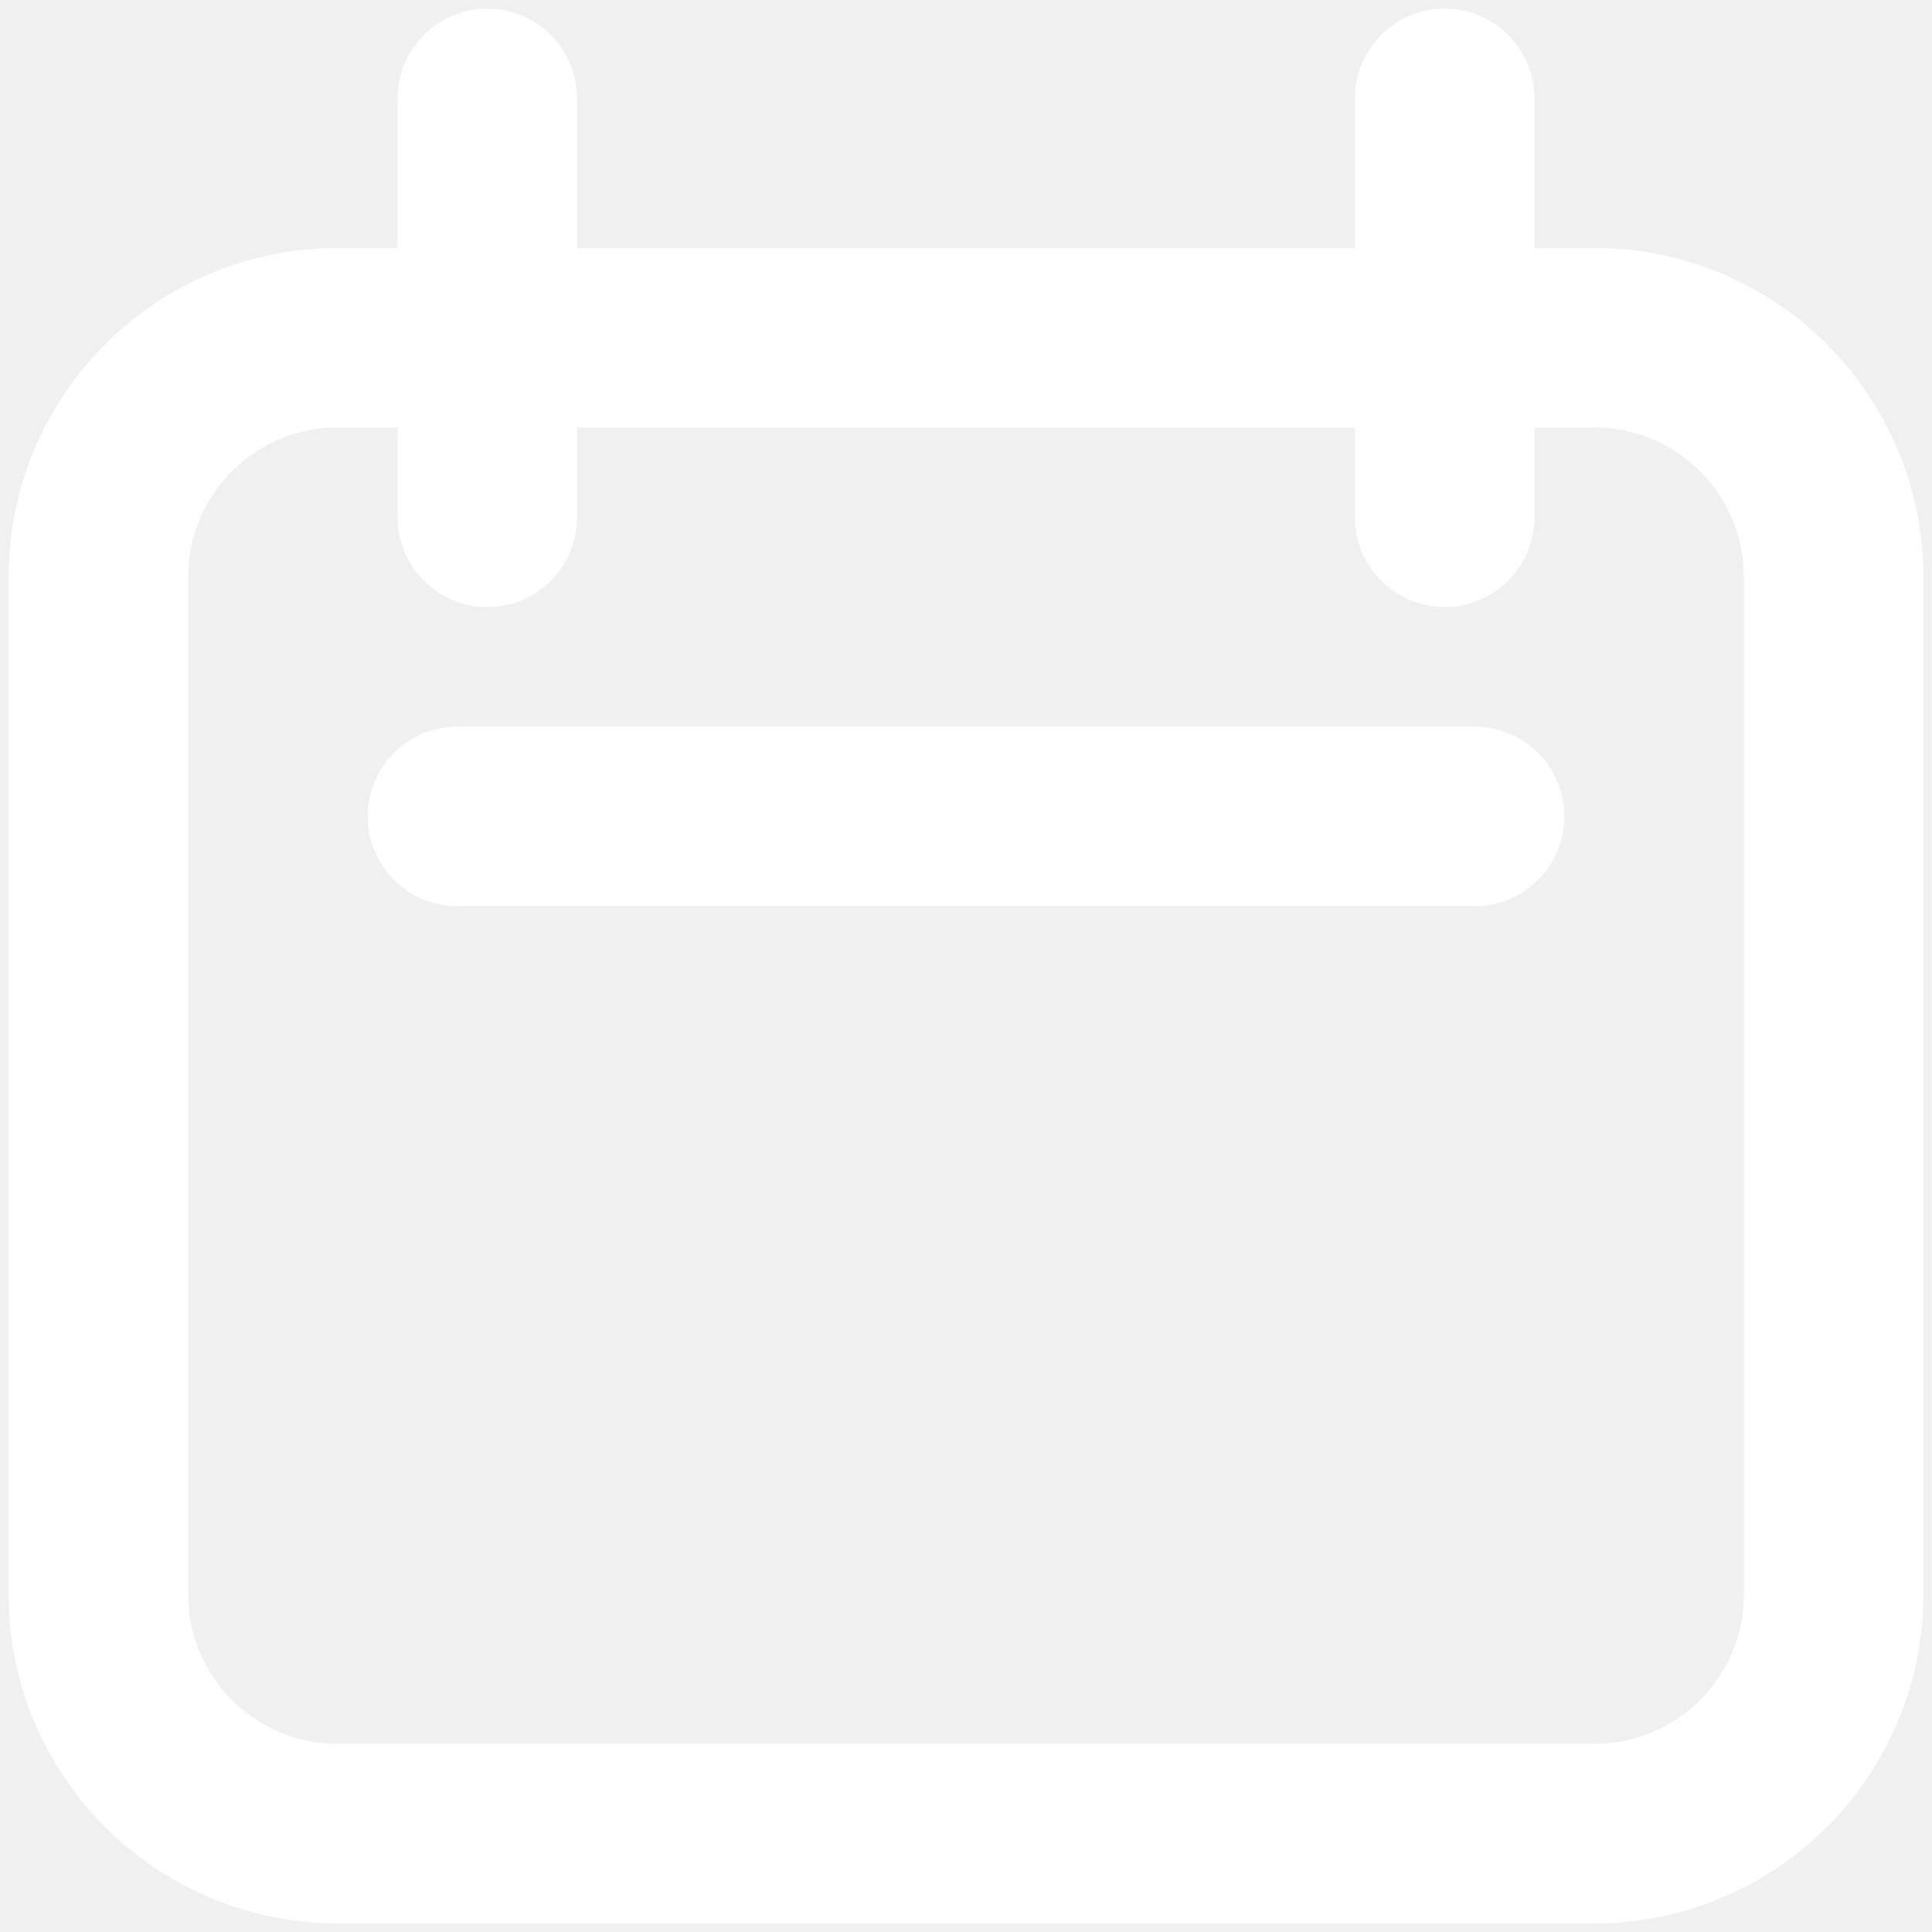
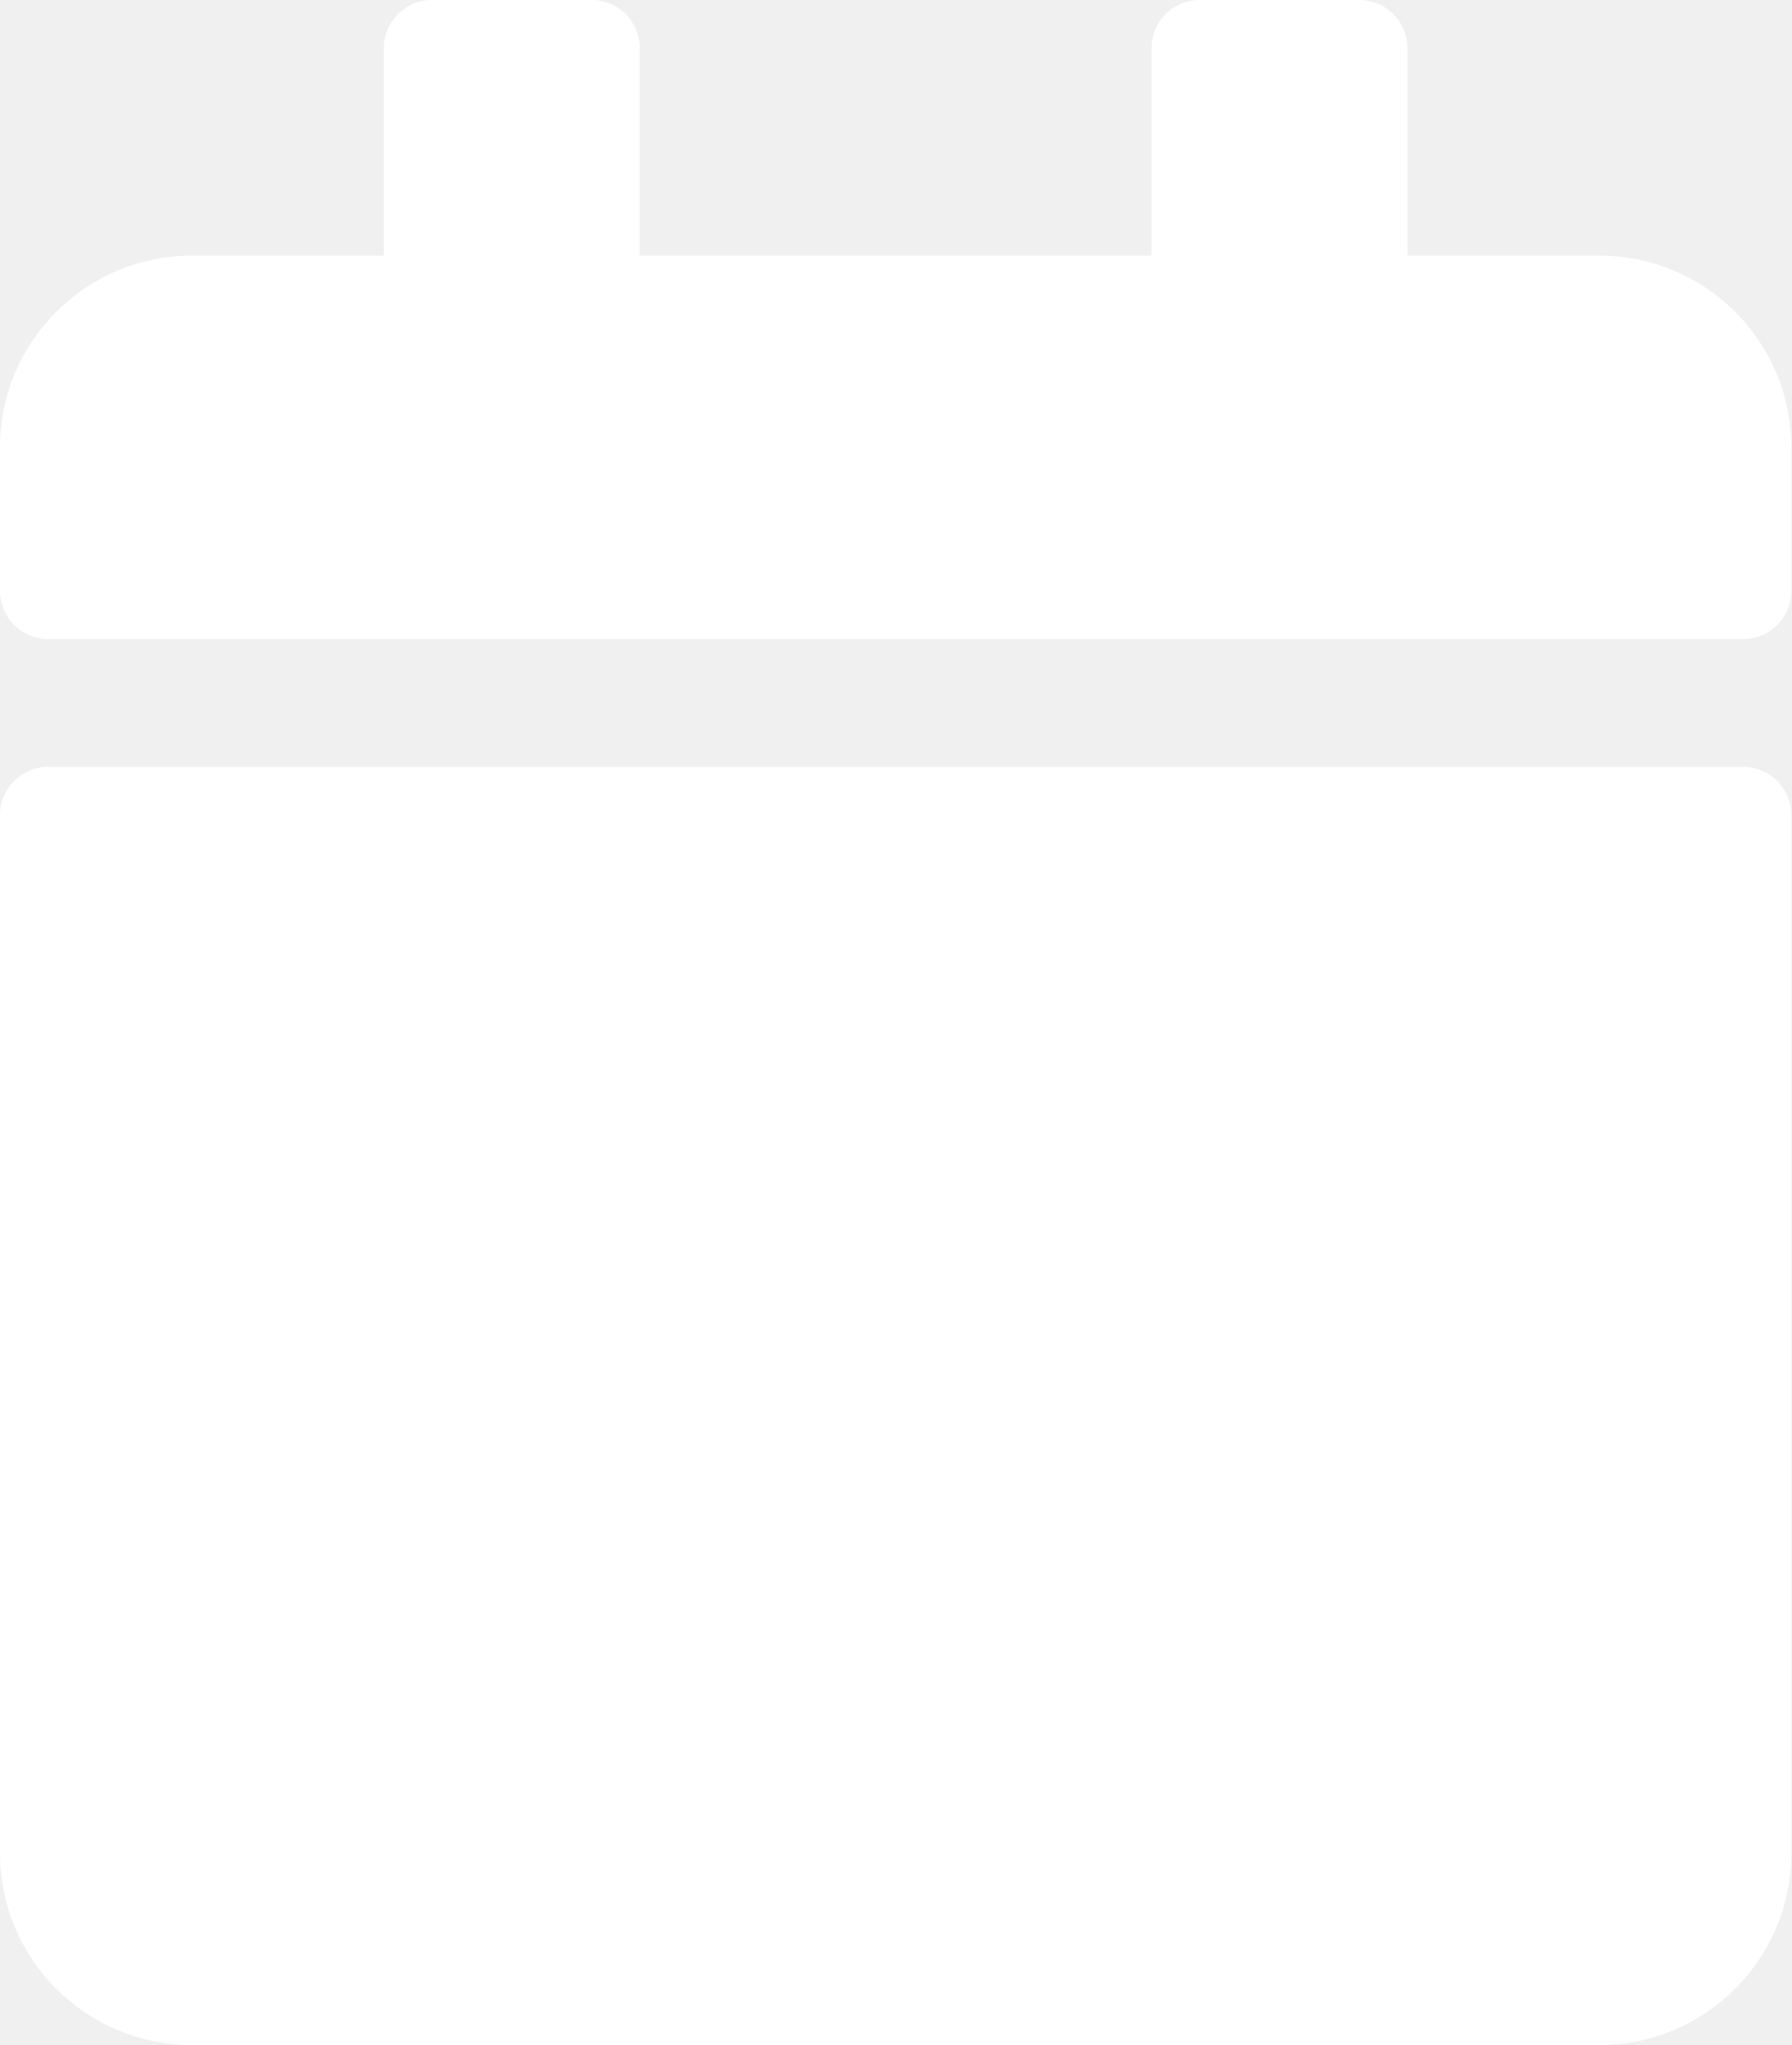
- <svg xmlns="http://www.w3.org/2000/svg" width="216" height="216" viewBox="0 0 216 216" fill="none">
-   <path d="M11 64.517C11 49.739 22.98 37.758 37.759 37.758H178.241C193.02 37.758 205 49.739 205 64.517V178.241C205 193.02 193.02 205 178.241 205H37.759C22.98 205 11 193.02 11 178.241V64.517Z" stroke="white" stroke-width="20.069" stroke-linecap="round" stroke-linejoin="round" />
-   <path d="M54.484 11V57.828" stroke="white" stroke-width="20.069" stroke-linecap="round" stroke-linejoin="round" />
-   <path d="M161.517 11V57.828" stroke="white" stroke-width="20.069" stroke-linecap="round" stroke-linejoin="round" />
-   <path d="M51.139 91.276H164.863" stroke="white" stroke-width="20.069" stroke-linecap="round" stroke-linejoin="round" />
+ <svg xmlns="http://www.w3.org/2000/svg" width="311" height="355" viewBox="0 0 311 355" fill="none">
+   <path d="M8.33 133.125H302.67C307.251 133.125 311 136.869 311 141.445V321.719C311 340.093 296.075 355 277.679 355H33.321C14.925 355 0 340.093 0 321.719V141.445C0 136.869 3.749 133.125 8.33 133.125ZM311 102.617V77.656C311 59.282 296.075 44.375 277.679 44.375H244.357V8.32C244.357 3.744 240.608 0 236.027 0H208.259C203.677 0 199.929 3.744 199.929 8.32V44.375H111.071V8.32C111.071 3.744 107.323 0 102.741 0H74.973C70.391 0 66.643 3.744 66.643 8.32V44.375H33.321C14.925 44.375 0 59.282 0 77.656V102.617C0 107.193 3.749 110.938 8.33 110.938H302.67C307.251 110.938 311 107.193 311 102.617Z" fill="white" />
</svg>
